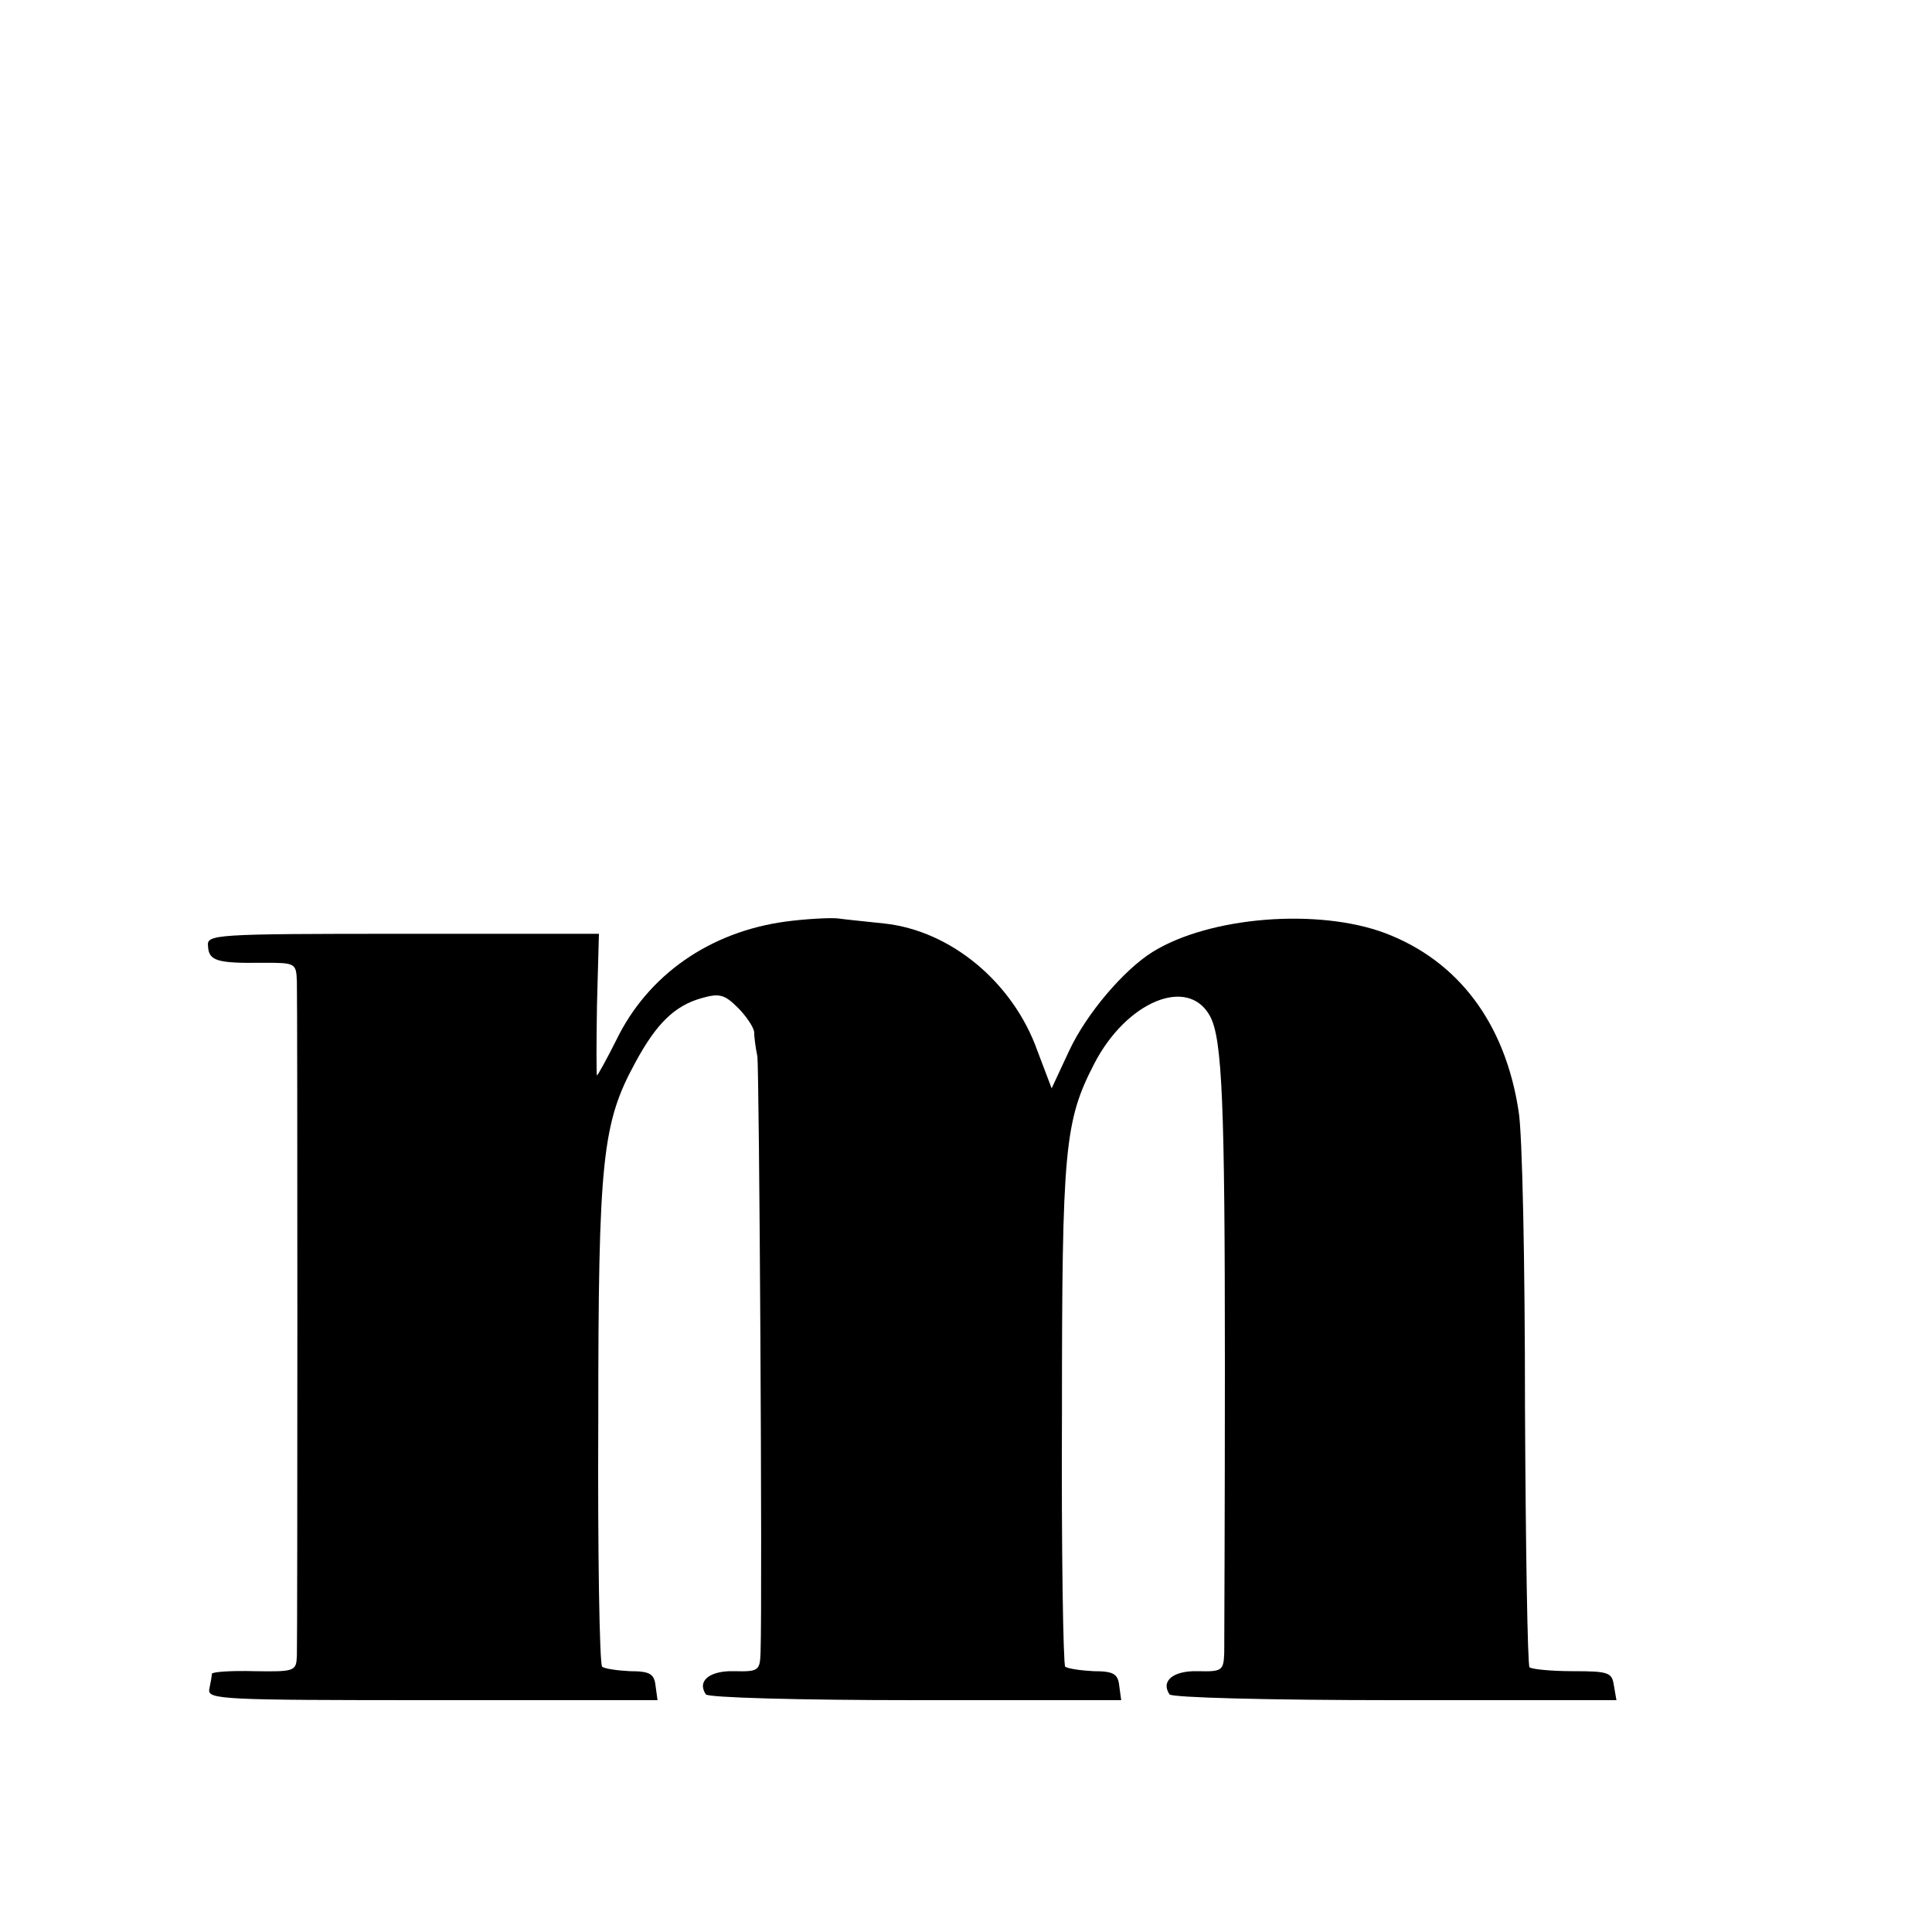
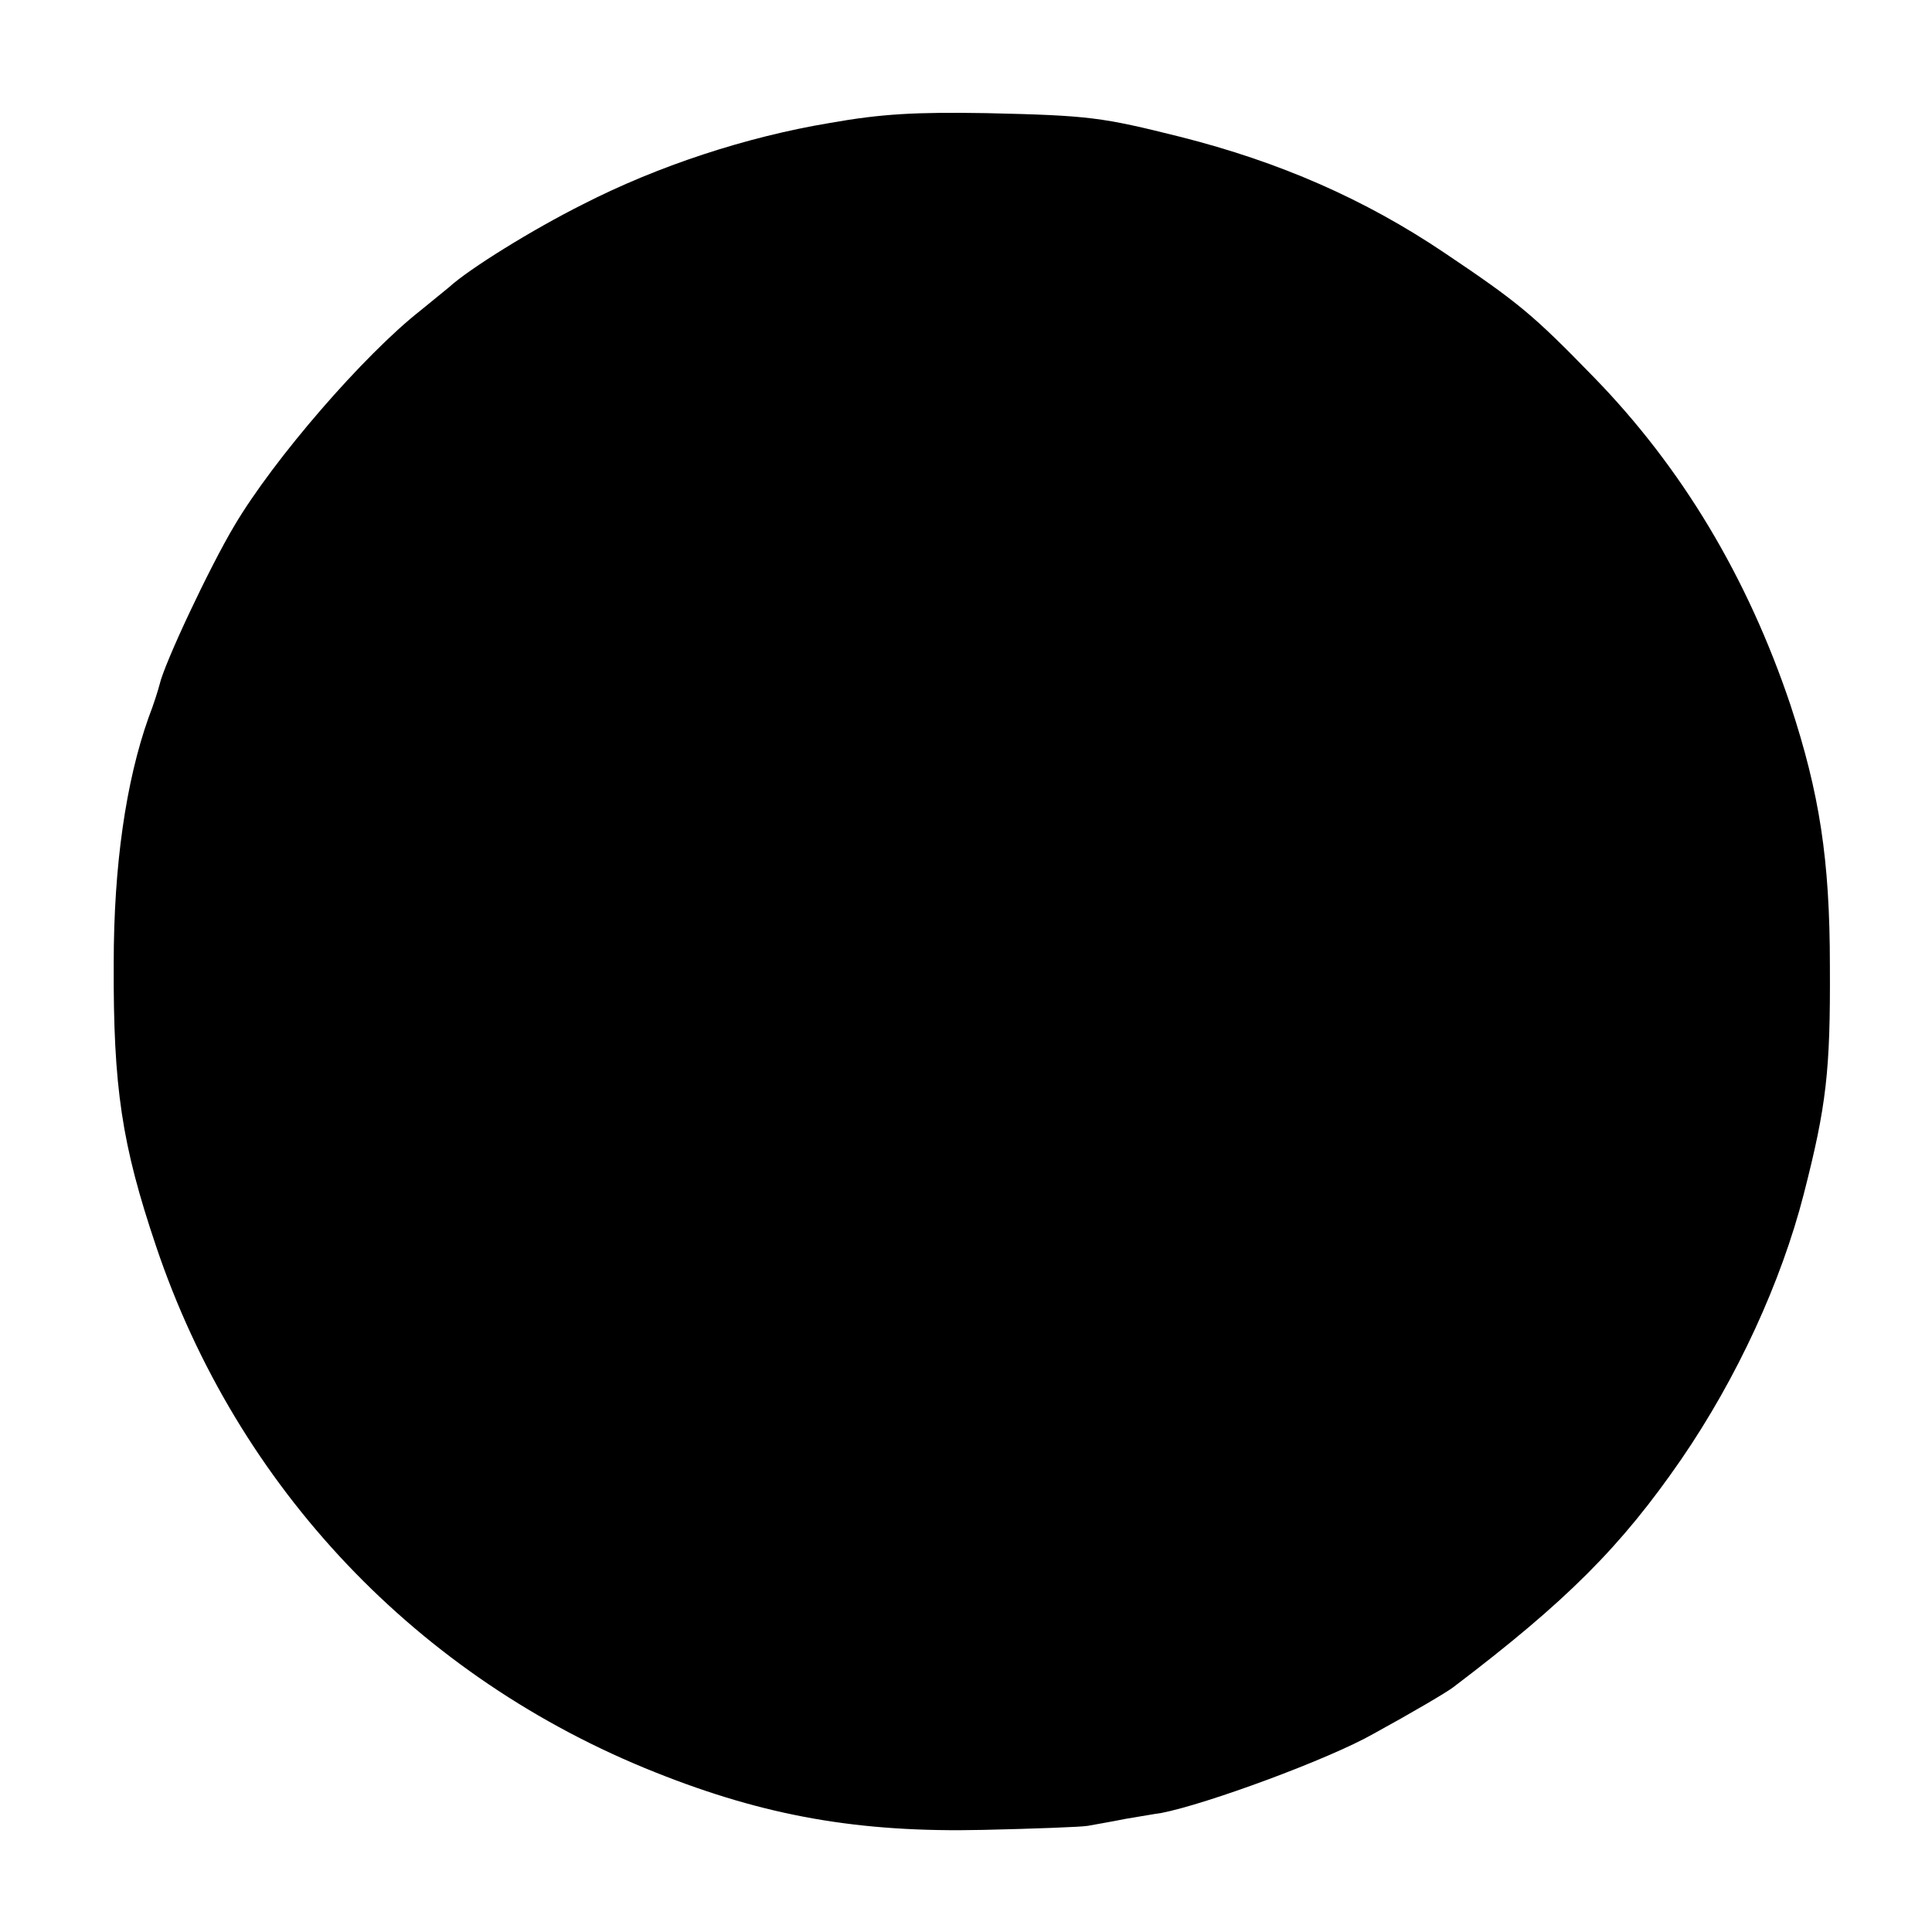
- <svg xmlns="http://www.w3.org/2000/svg" version="1.0" width="300pt" height="300pt" viewBox="0 0 300 300" preserveAspectRatio="xMidYMid meet">
-   <g transform="translate(0,300) scale(0.1,-0.1)" fill="#000000" stroke="none">
-     <path d="M1220 1569 c-118 -16 -214 -83 -263 -184 -15 -30 -29 -55 -30 -55 -1 0 -1 49 0 110 l3 110 -305 0 c-294 0 -304 -1 -302 -19 1 -23 14 -27 85 -26 51 0 52 0 53 -30 1 -38 1 -1011 0 -1046 -1 -24 -3 -25 -66 -24 -36 1 -65 -1 -66 -4 0 -3 -2 -14 -4 -24 -3 -16 19 -17 347 -17 l349 0 -3 22 c-2 19 -9 23 -40 23 -20 1 -40 4 -43 7 -4 3 -7 175 -6 381 0 408 6 463 58 558 32 59 60 87 102 99 28 8 36 6 57 -15 13 -13 24 -30 25 -37 0 -7 2 -24 5 -38 3 -21 8 -837 5 -926 -1 -28 -3 -30 -41 -29 -38 1 -58 -15 -44 -36 3 -5 144 -9 325 -9 l320 0 -3 22 c-2 19 -9 23 -40 23 -20 1 -40 4 -44 7 -3 4 -6 181 -5 395 0 409 4 452 50 541 50 97 146 137 180 74 19 -35 23 -137 23 -542 0 -228 -1 -429 -1 -446 -1 -28 -3 -30 -41 -29 -38 1 -58 -15 -44 -36 3 -5 154 -9 350 -9 l344 0 -4 23 c-3 20 -8 22 -64 22 -33 0 -63 3 -67 6 -3 4 -6 186 -7 405 0 220 -4 426 -10 459 -21 137 -94 233 -207 276 -104 39 -272 26 -361 -29 -45 -28 -103 -96 -130 -154 l-27 -58 -22 58 c-38 107 -135 187 -238 198 -27 3 -59 6 -73 8 -14 1 -50 -1 -80 -5z" />
+ <svg xmlns="http://www.w3.org/2000/svg" version="1.0" width="333pt" height="333pt" viewBox="0 0 333 333" preserveAspectRatio="xMidYMid meet">
+   <g transform="translate(0,333) scale(0.1,-0.1)" fill="#000000" stroke="none">
+     <path d="M1430 3118 c-144 -24 -296 -74 -425 -140 -86 -43 -196 -111 -231 -143 -6 -5 -28 -23 -49 -40 -98 -77 -253 -256 -321 -371 -43 -72 -121 -238 -129 -274 -2 -8 -10 -34 -19 -57 -39 -110 -60 -255 -60 -423 -1 -215 14 -313 73 -488 140 -416 451 -744 861 -907 188 -75 350 -104 565 -99 88 2 169 5 180 7 11 2 40 7 65 12 25 4 52 9 61 10 78 15 290 93 367 137 64 35 127 72 137 80 195 148 289 242 393 393 96 140 172 305 211 457 39 152 46 212 45 393 0 184 -18 298 -68 450 -74 220 -187 409 -339 565 -104 107 -129 128 -257 214 -138 93 -285 157 -455 200 -136 34 -157 37 -335 41 -121 2 -180 -1 -270 -17z" />
  </g>
</svg>
